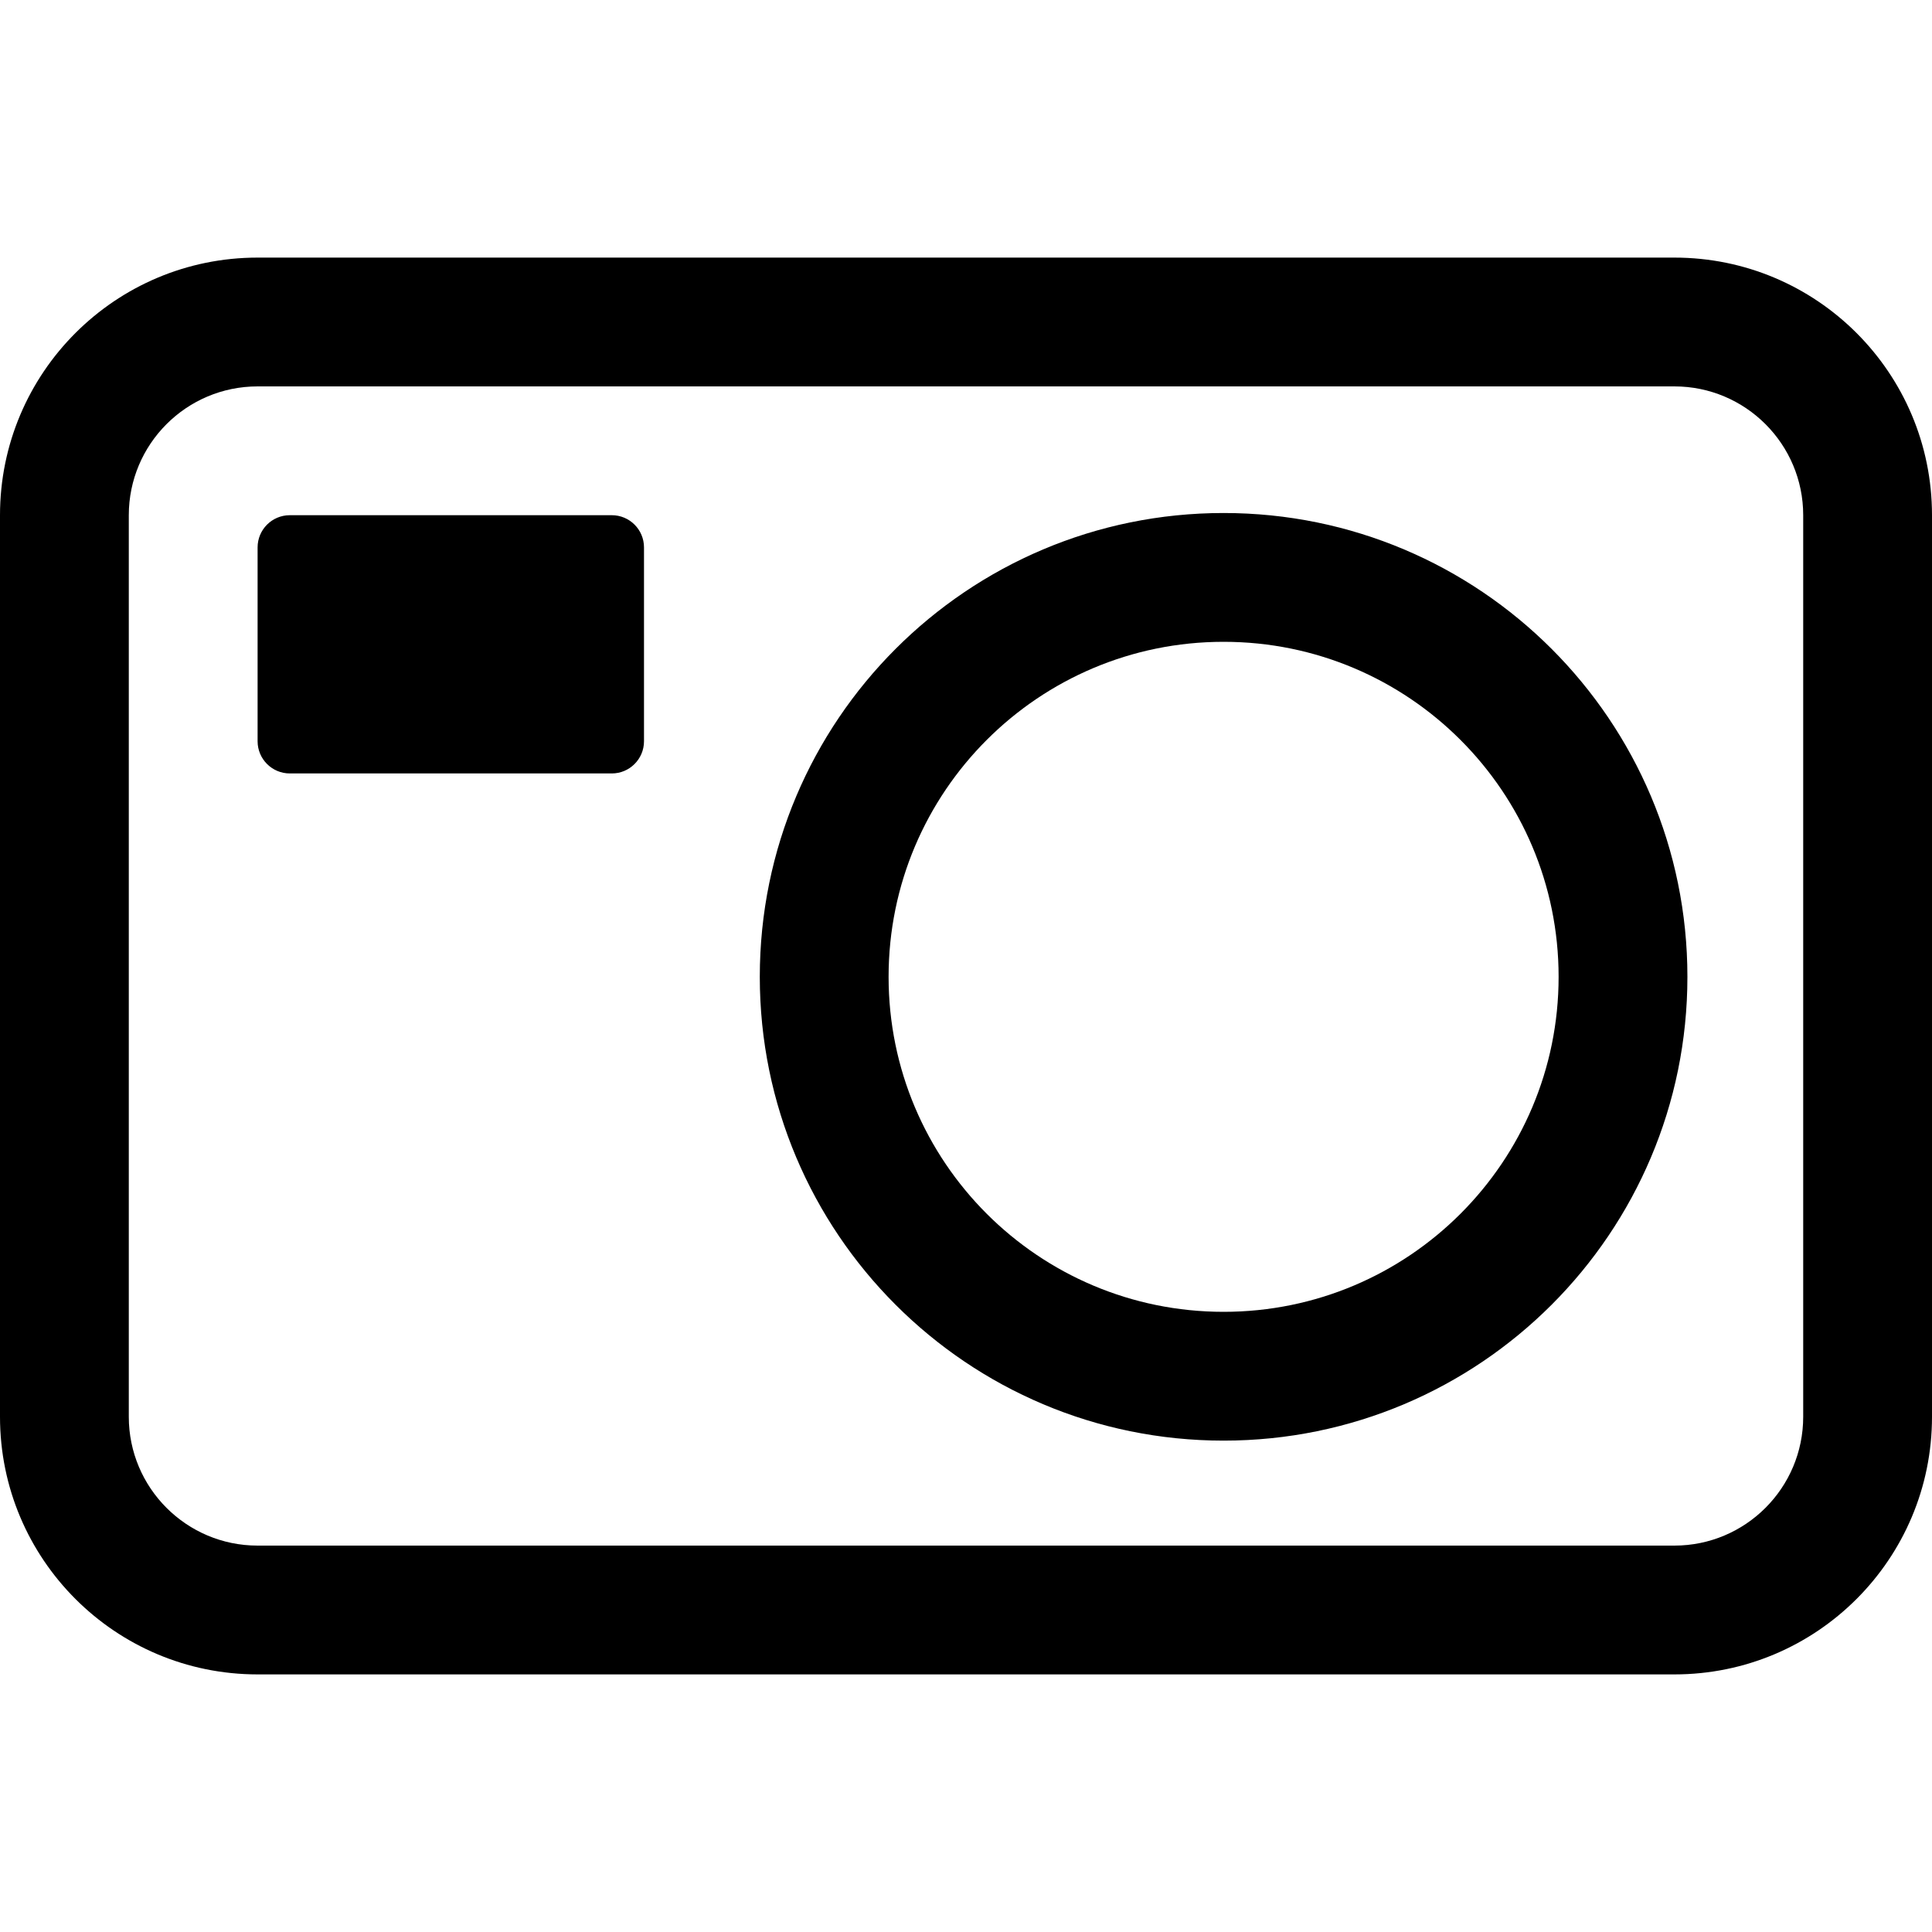
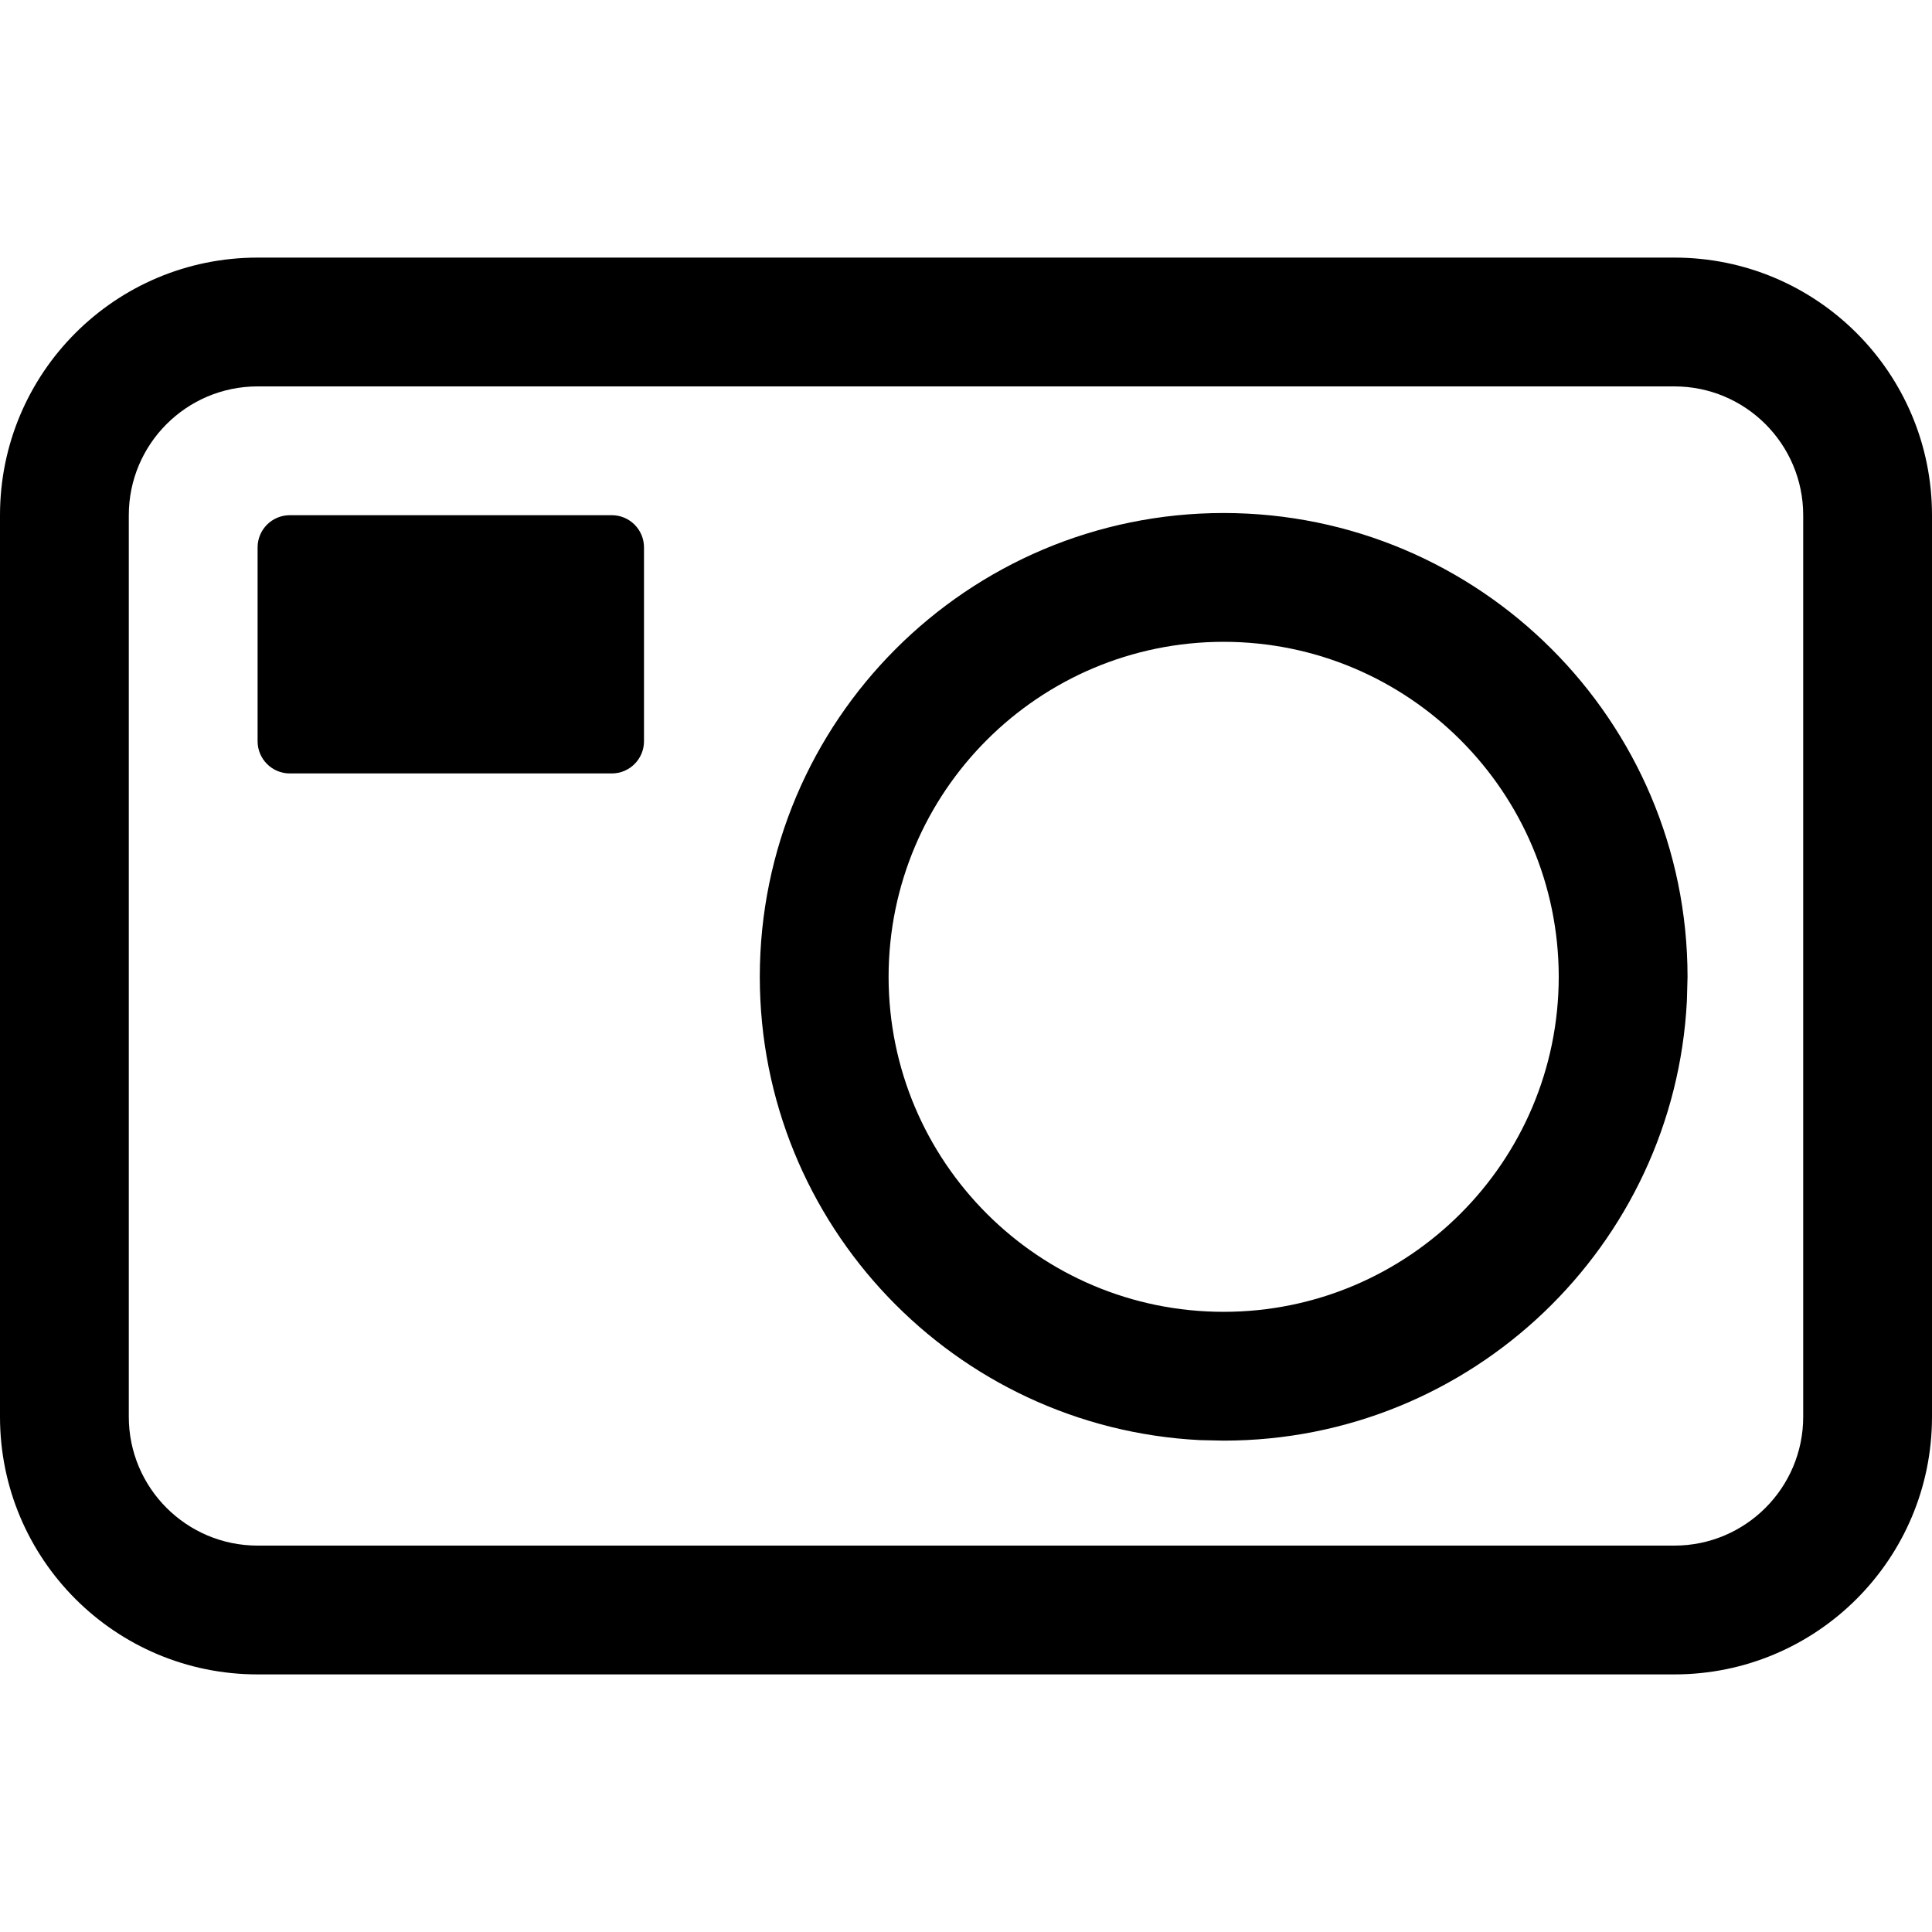
<svg xmlns="http://www.w3.org/2000/svg" width="15" height="15" viewBox="0 0 15 15" fill="none">
-   <path fill-rule="evenodd" clip-rule="evenodd" d="M2 3C1.448 3 1 3.448 1 4V11C1 11.552 1.448 12 2 12H13C13.552 12 14 11.552 14 11V4C14 3.448 13.552 3 13 3H2ZM0 4C0 2.895 0.895 2 2 2H13C14.105 2 15 2.895 15 4V11C15 12.105 14.105 13 13 13H2C0.895 13 0 12.105 0 11V4ZM2 4.25C2 4.112 2.112 4 2.25 4H4.75C4.888 4 5 4.112 5 4.25V5.755C5 5.893 4.888 6.005 4.75 6.005H2.25C2.112 6.005 2 5.893 2 5.755V4.25ZM12.101 7.584C12.101 9.021 10.937 10.185 9.5 10.185C8.063 10.185 6.899 9.021 6.899 7.584C6.899 6.148 8.063 4.983 9.5 4.983C10.937 4.983 12.101 6.148 12.101 7.584ZM13.101 7.584C13.101 9.573 11.489 11.185 9.5 11.185C7.511 11.185 5.899 9.573 5.899 7.584C5.899 5.595 7.511 3.983 9.5 3.983C11.489 3.983 13.101 5.595 13.101 7.584Z" fill="currentColor" />
+   <path d="M13 2C14.105 2 15 2.895 15 4V11C15 12.105 14.105 13 13 13H2C0.895 13 0 12.105 0 11V4C0 2.895 0.895 2 2 2H13ZM2 3C1.448 3 1 3.448 1 4V11C1 11.552 1.448 12 2 12H13C13.552 12 14 11.552 14 11V4C14 3.448 13.552 3 13 3H2ZM9.5 3.983C11.488 3.984 13.101 5.596 13.102 7.584L13.097 7.77C13 9.672 11.426 11.185 9.5 11.185L9.315 11.181C7.413 11.084 5.9 9.511 5.899 7.584C5.9 5.596 7.512 3.984 9.5 3.983ZM9.5 4.983C8.064 4.984 6.9 6.148 6.899 7.584C6.9 9.02 8.064 10.185 9.5 10.185C10.936 10.185 12.101 9.02 12.102 7.584C12.101 6.148 10.936 4.984 9.5 4.983ZM4.75 4C4.888 4 5 4.112 5 4.25V5.755C5 5.893 4.888 6.005 4.75 6.005H2.25C2.112 6.005 2 5.893 2 5.755V4.25C2 4.112 2.112 4 2.25 4H4.75Z" fill="black" />
</svg>
